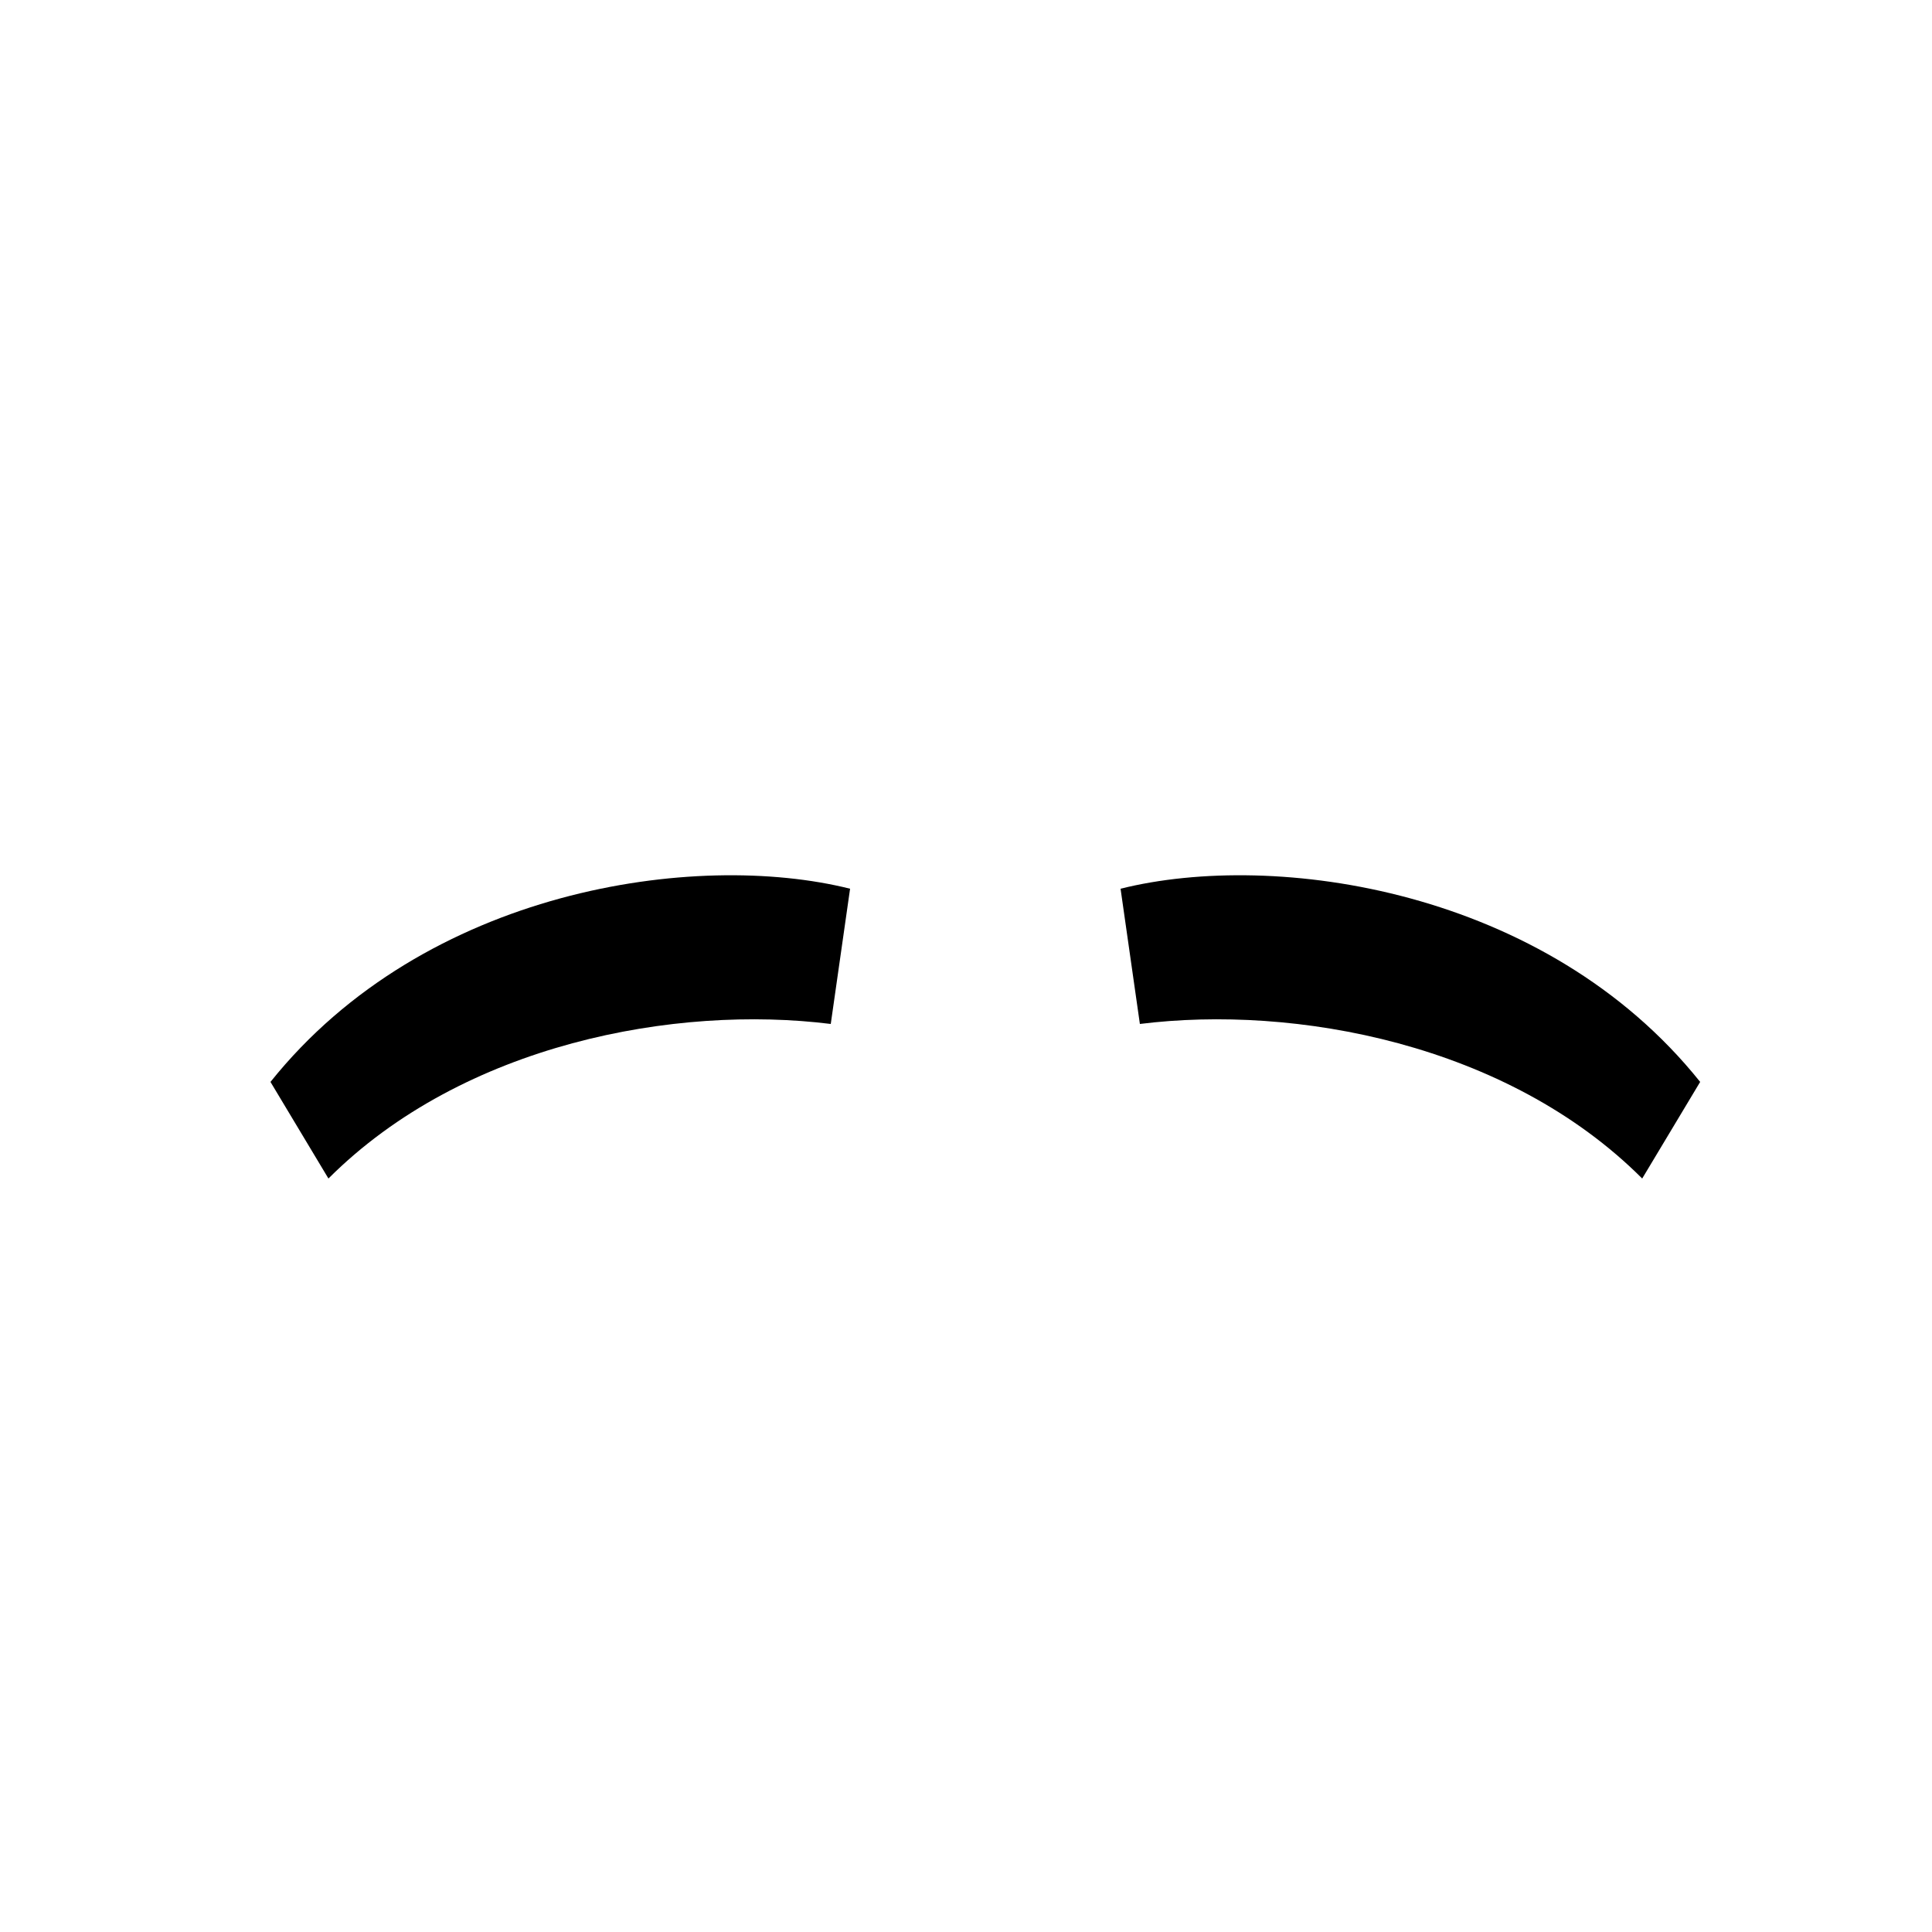
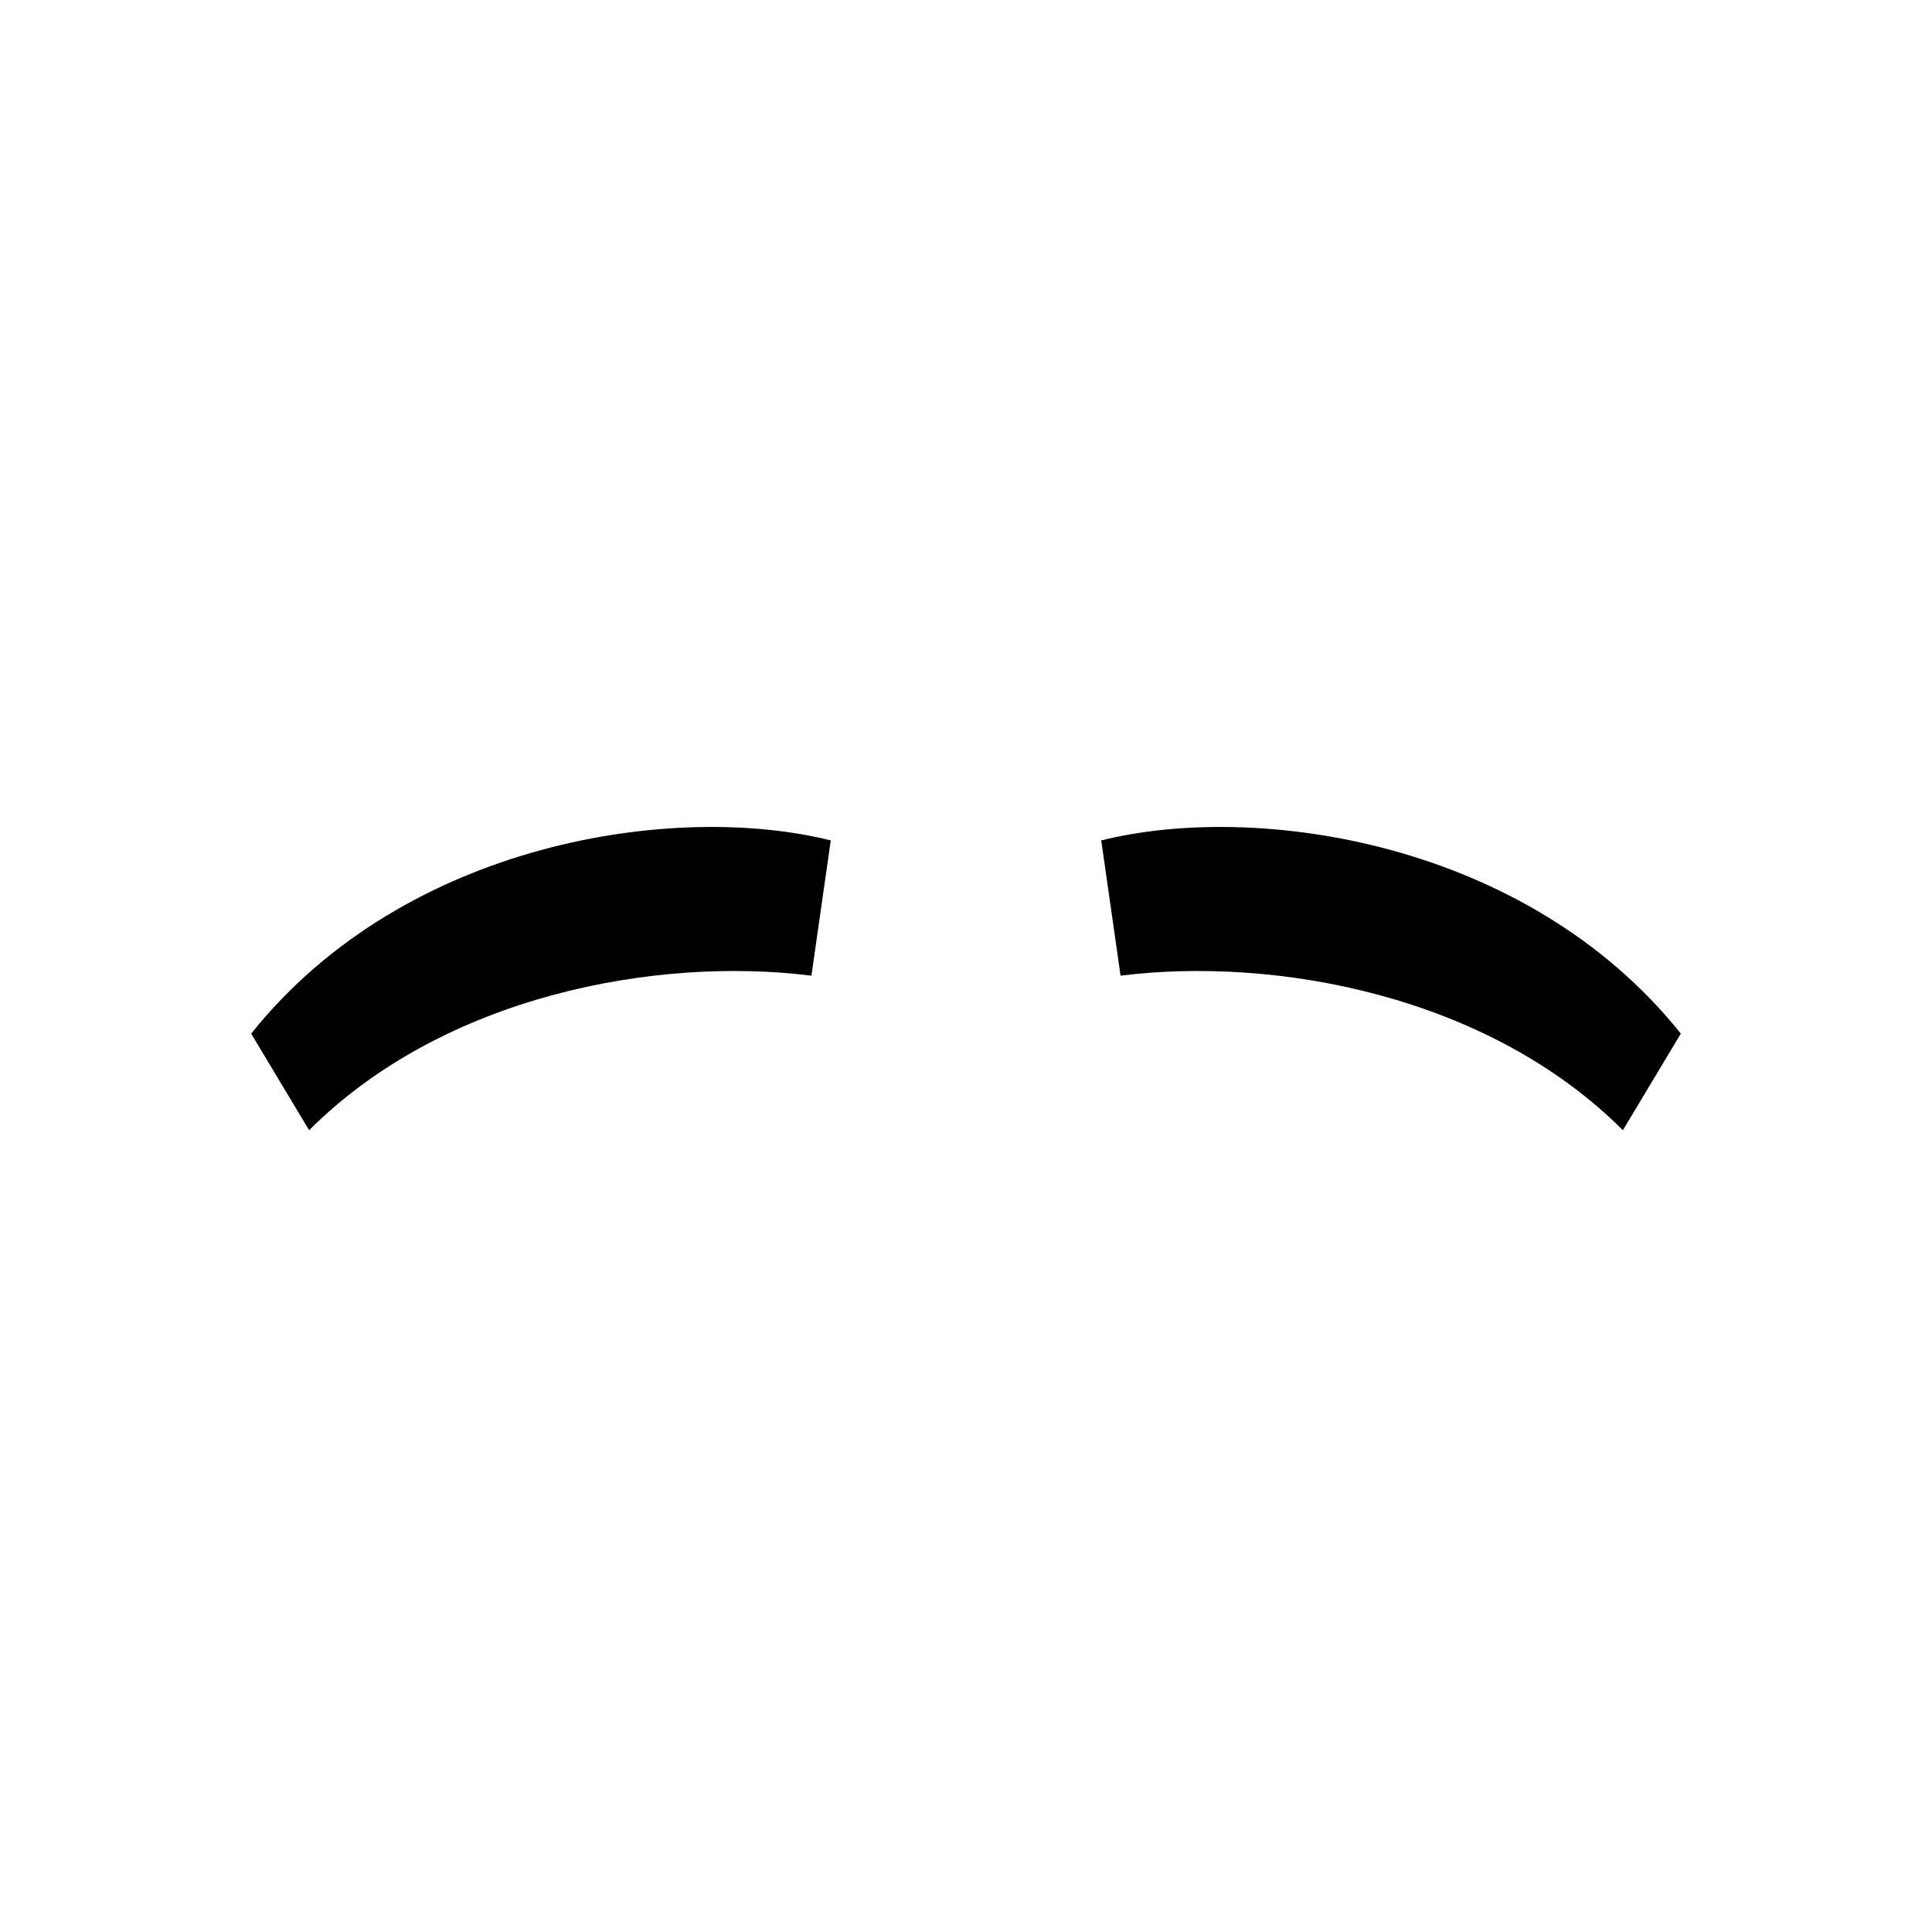
<svg xmlns="http://www.w3.org/2000/svg" width="100" height="100" viewBox="0 0 100 100">
-   <path data-role="ink" d="M6 16 C14 6 28 4 36 6 L35 13 C27 12 16 14 9 21 Z" transform="translate(8 40)" />
-   <path data-role="ink" d="M6 6 C14 4 28 6 36 16 L33 21 C26 14 15 12 7 13 Z" transform="translate(52 40)" />
+   <style>
+ :root {
+   --green: #024E04;
+   --blue: #192443;
+   --gold: #B47C16;
+   --red: #3F0404;
+ }
+ </style>
+   <g class="layer-brows-worried">
+     <g class="layer-path">
+       <path d="M 13 53.5 C 21 43.5 35 41.5 43 43.5 C 43 43.5 42 50.5 42 50.5 C 34 49.5 23 51.5 16 58.5 C 16 58.5 13 53.5 13 53.5 Z" fill="#000000" stroke-linejoin="round" />
+     </g>
+     <g class="layer-path">
+       <path d="M 57 43.5 C 65 41.5 79 43.5 87 53.5 C 87 53.5 84 58.5 84 58.5 C 77 51.5 66 49.5 58 50.5 C 58 50.5 57 43.5 57 43.5 Z" fill="#000000" stroke-linejoin="round" />
+     </g>
+   </g>
</svg>
